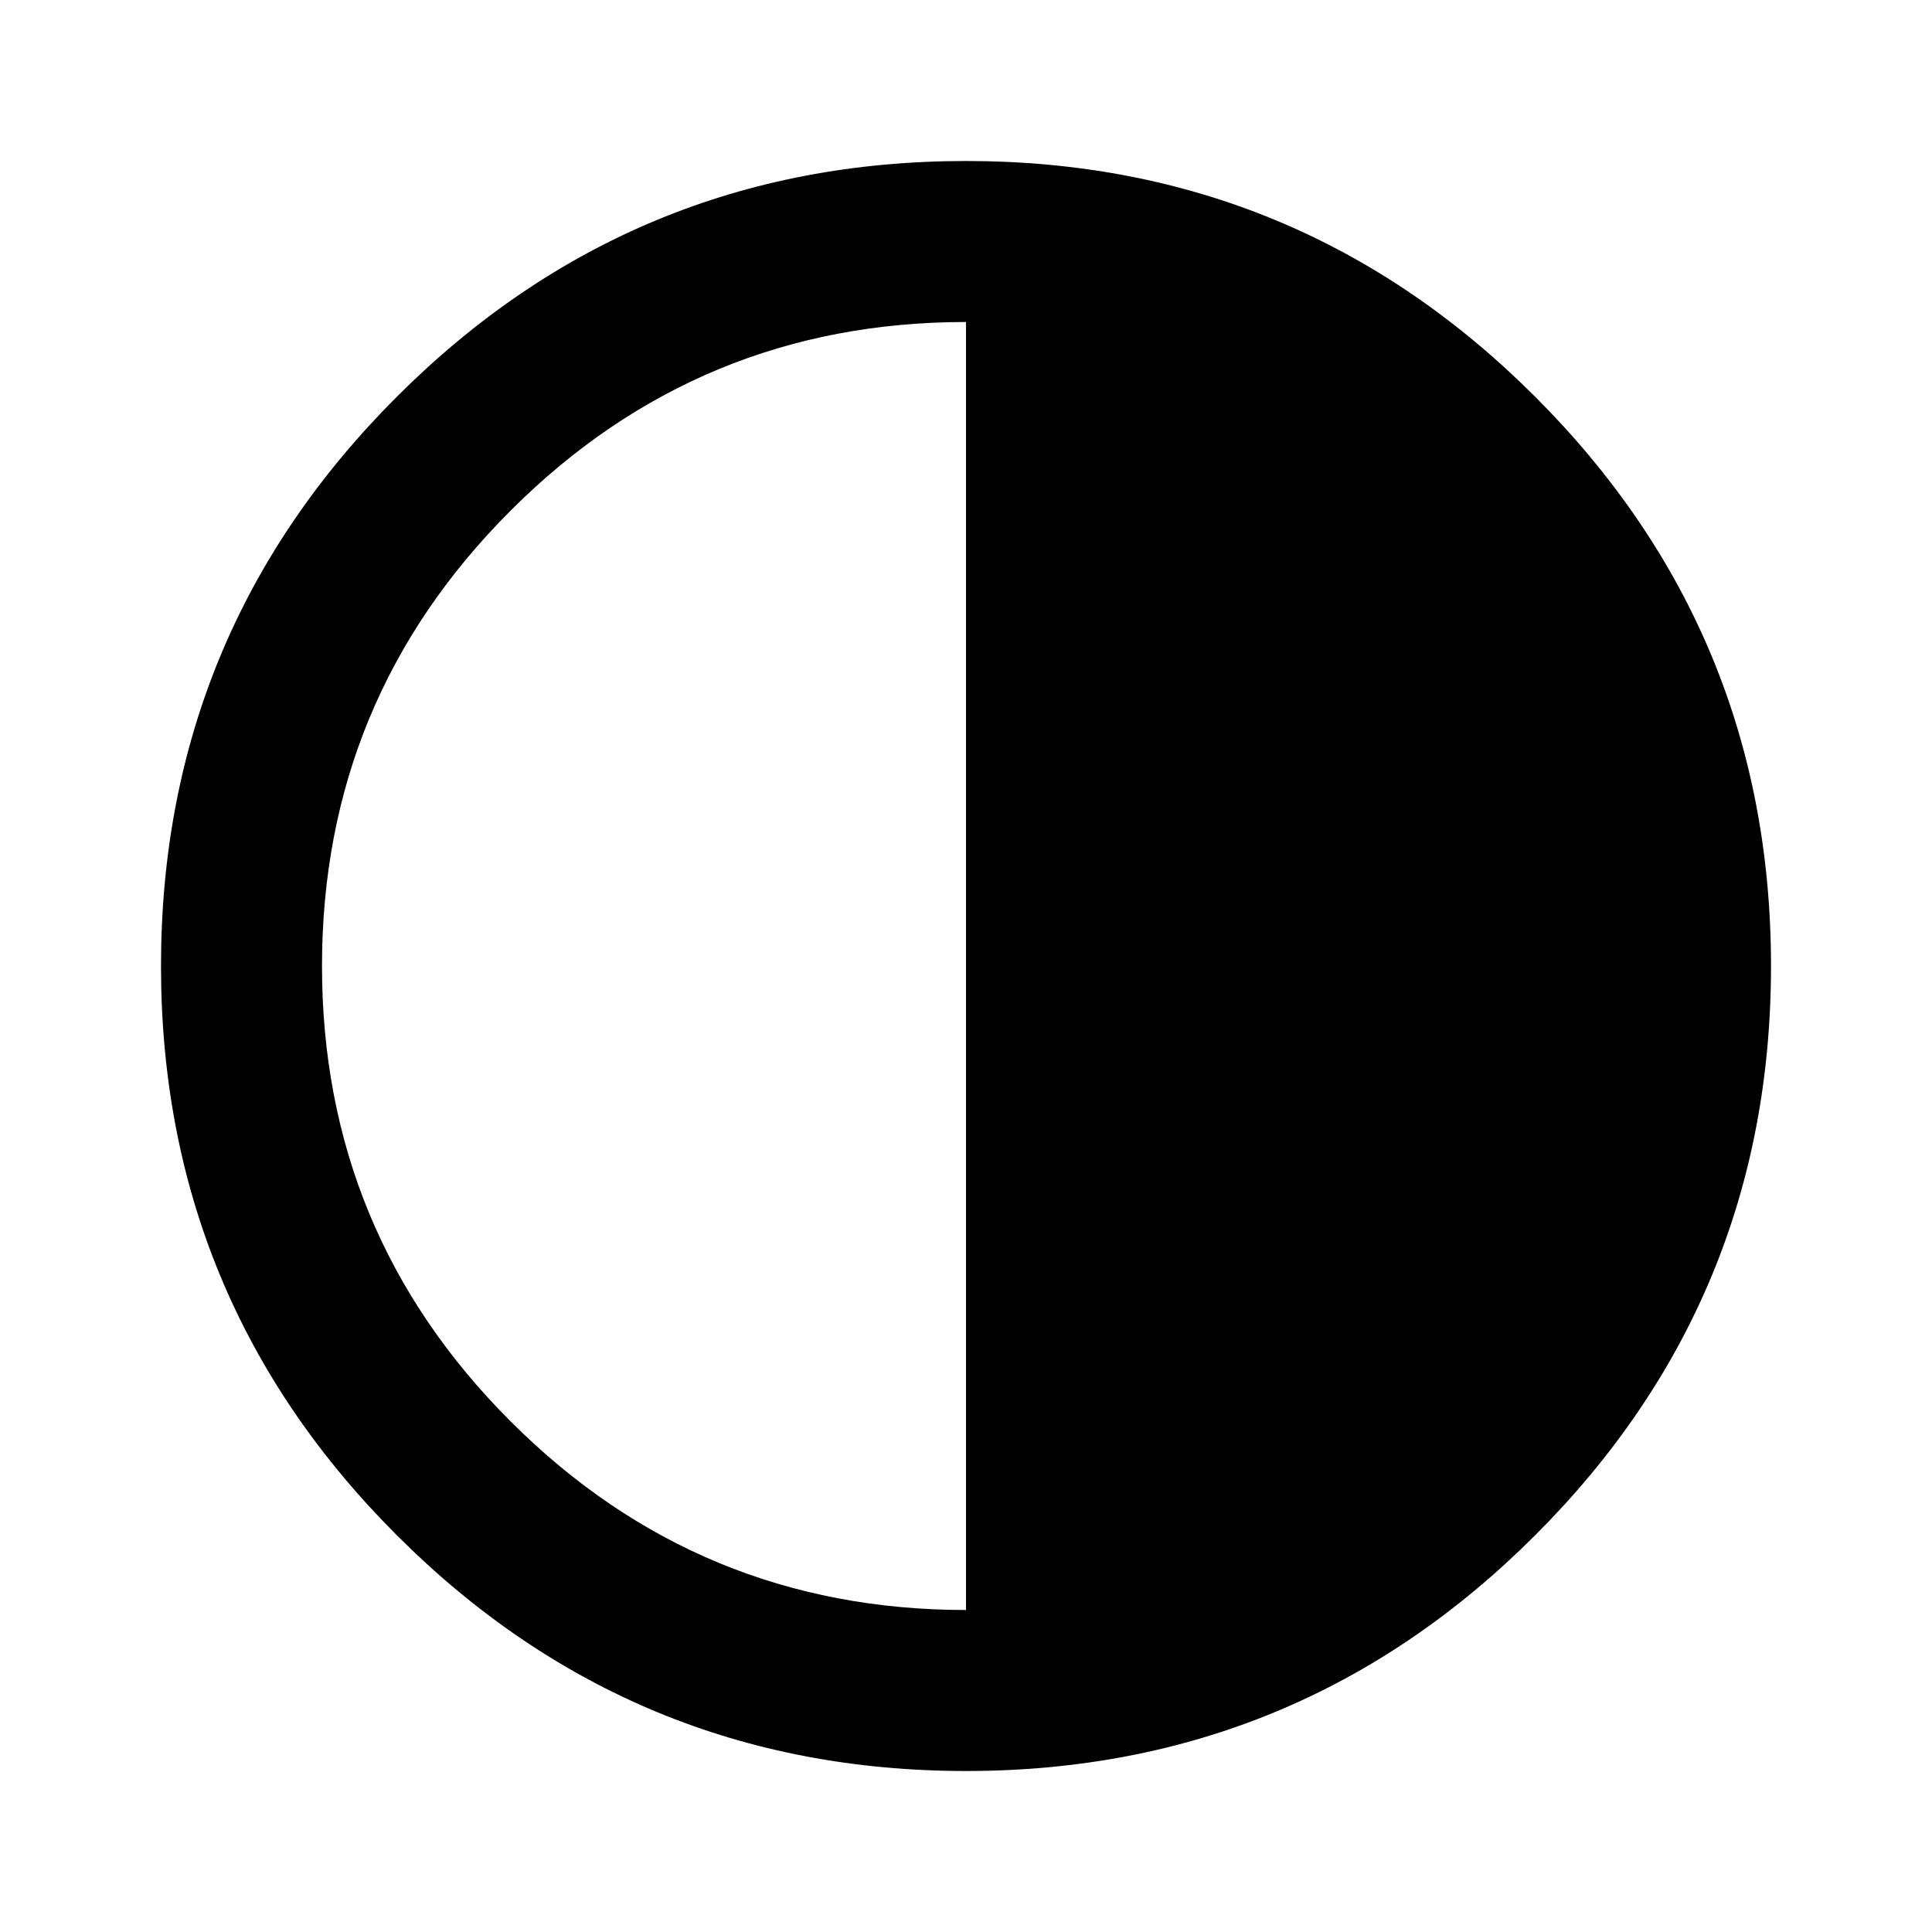
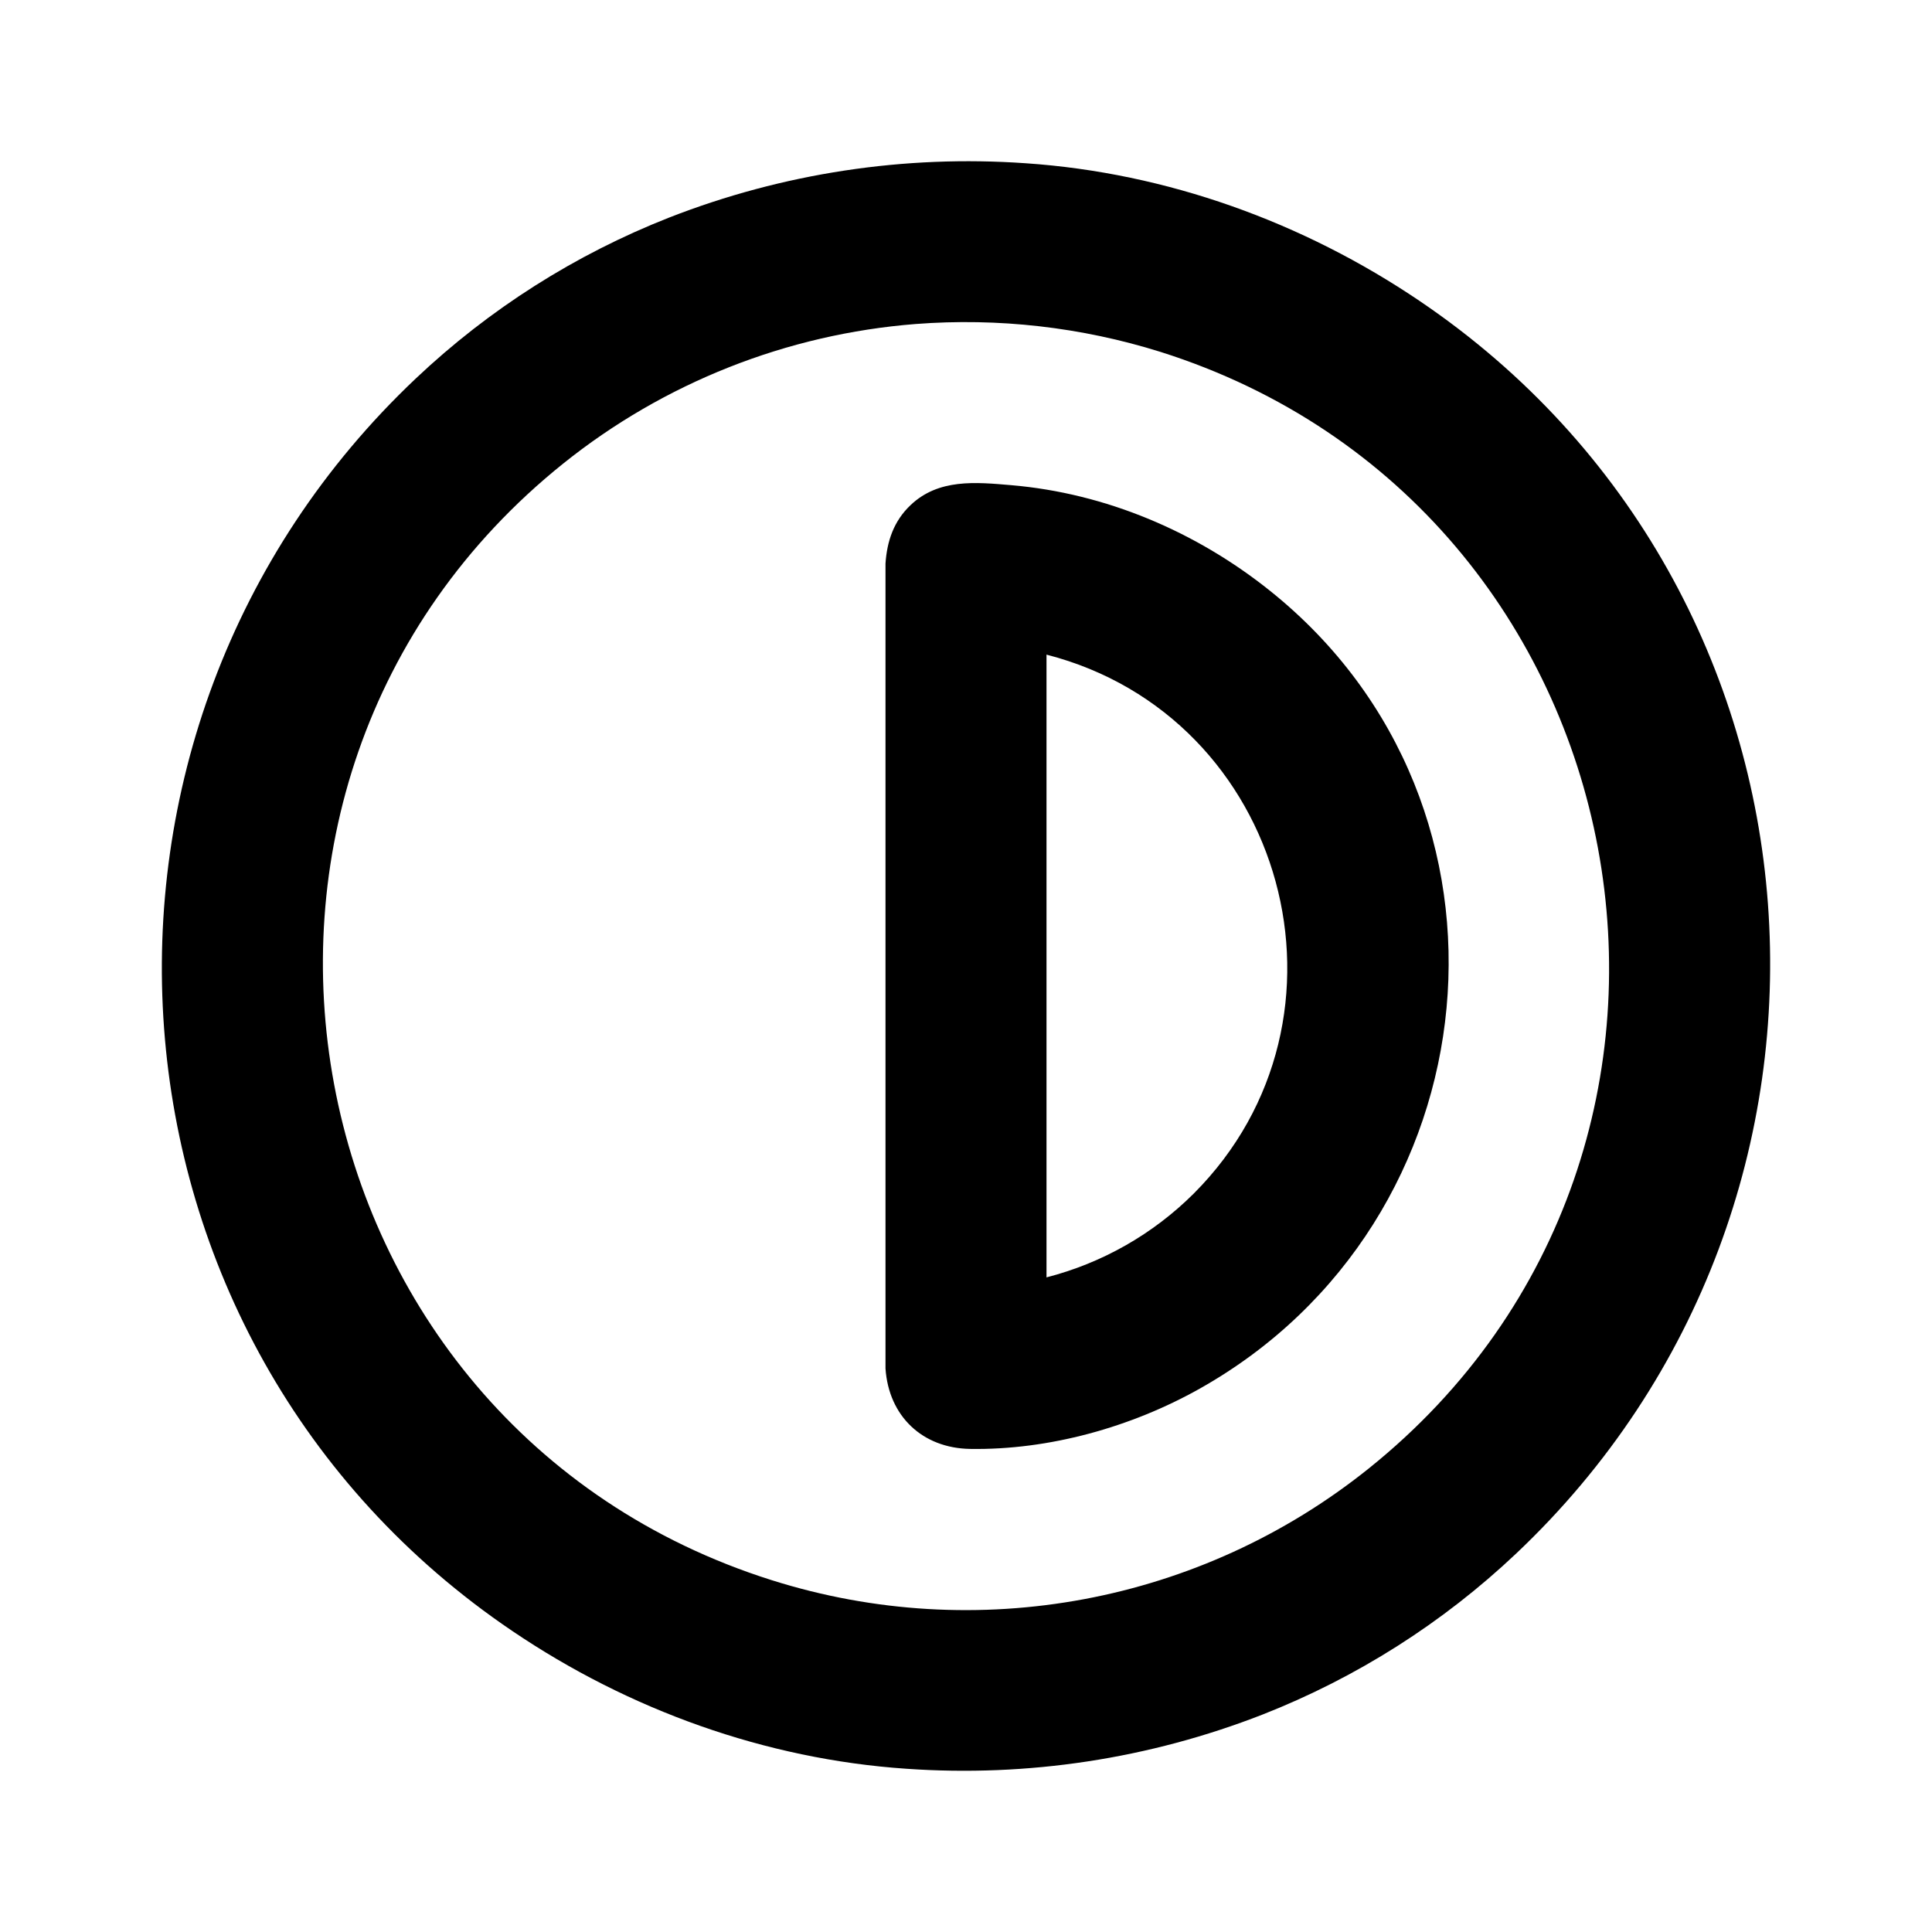
<svg xmlns="http://www.w3.org/2000/svg" width="24" height="24" viewBox="0 0 24 24">
-   <defs />
-   <path fill="#000000" d="M22,12 Q22,16.142 19.071,19.071 Q16.142,22 12,22 Q7.858,22 4.929,19.071 Q2,16.142 2,12 Q2,7.858 4.929,4.929 Q7.858,2 12,2 Q16.142,2 19.071,4.929 Q22,7.858 22,12 Z M20,12 Q20,8.686 17.657,6.343 Q15.314,4 12,4 Q8.686,4 6.343,6.343 Q4,8.686 4,12 Q4,15.314 6.343,17.657 Q8.686,20 12,20 Q15.314,20 17.657,17.657 Q20,15.314 20,12 Z" />
-   <path fill="#000000" d="M12,3 A9 9 0 0 1 12,21 Z" />
+   <path fill="#000000" d="M12.562 6.027c1.176.1 2.3.579 3.217 1.314 3.33 2.668 2.804 7.841-.877 9.91-.85.478-1.872.764-2.852.748-.592-.01-1.01-.407-1.05-.999V7c.019-.28.103-.527.311-.725.348-.331.808-.286 1.251-.248M13 15.868a4 4 0 0 0 1.828-1.04c2.175-2.176 1.149-5.931-1.828-6.696Zm-.258-13.84c1.75.119 3.446.731 4.895 1.712 5.309 3.592 5.825 11.185 1.197 15.559a9.8 9.8 0 0 1-3.148 1.999 10.2 10.2 0 0 1-4.428.674c-1.75-.119-3.446-.731-4.895-1.712C1.054 16.668.538 9.075 5.166 4.701a9.8 9.8 0 0 1 3.148-1.999 10.2 10.2 0 0 1 4.428-.674m-1.368 1.997a8 8 0 0 0-4.377 1.733C2.03 9.744 3.51 17.709 9.585 19.629a8 8 0 0 0 7.418-1.387c4.967-3.985 3.487-11.951-2.588-13.871a8.1 8.1 0 0 0-3.041-.346" />
</svg>
